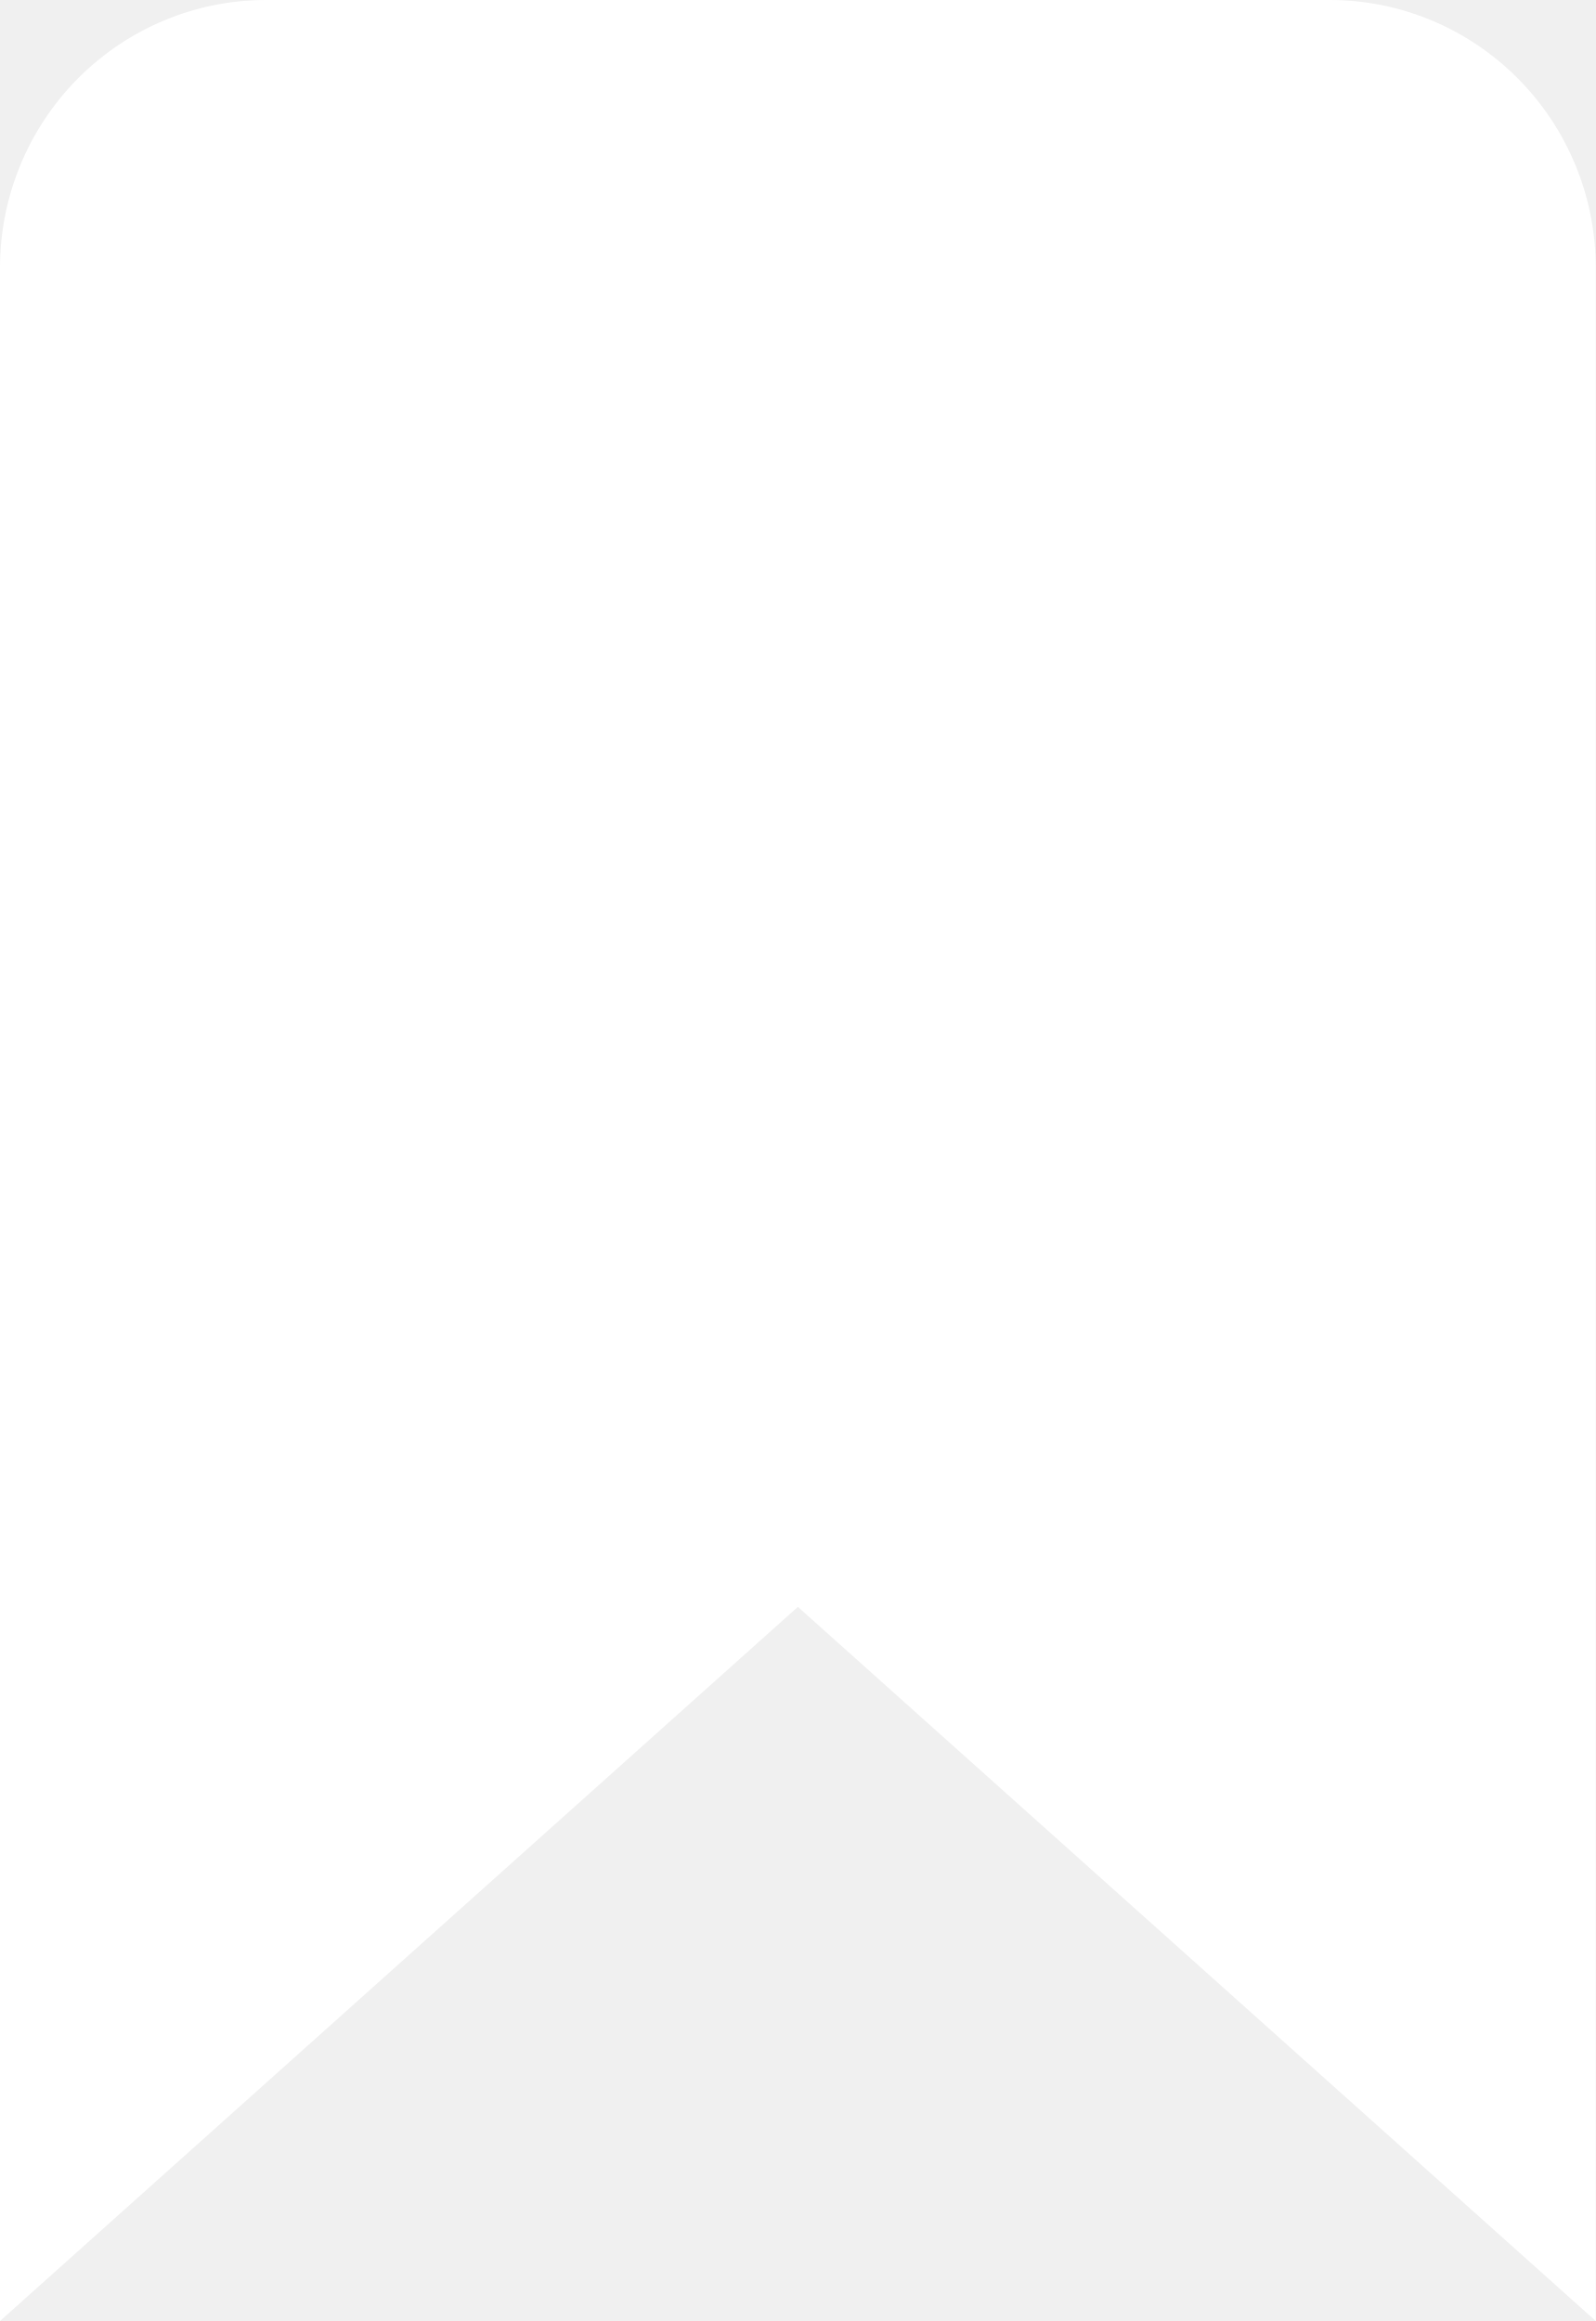
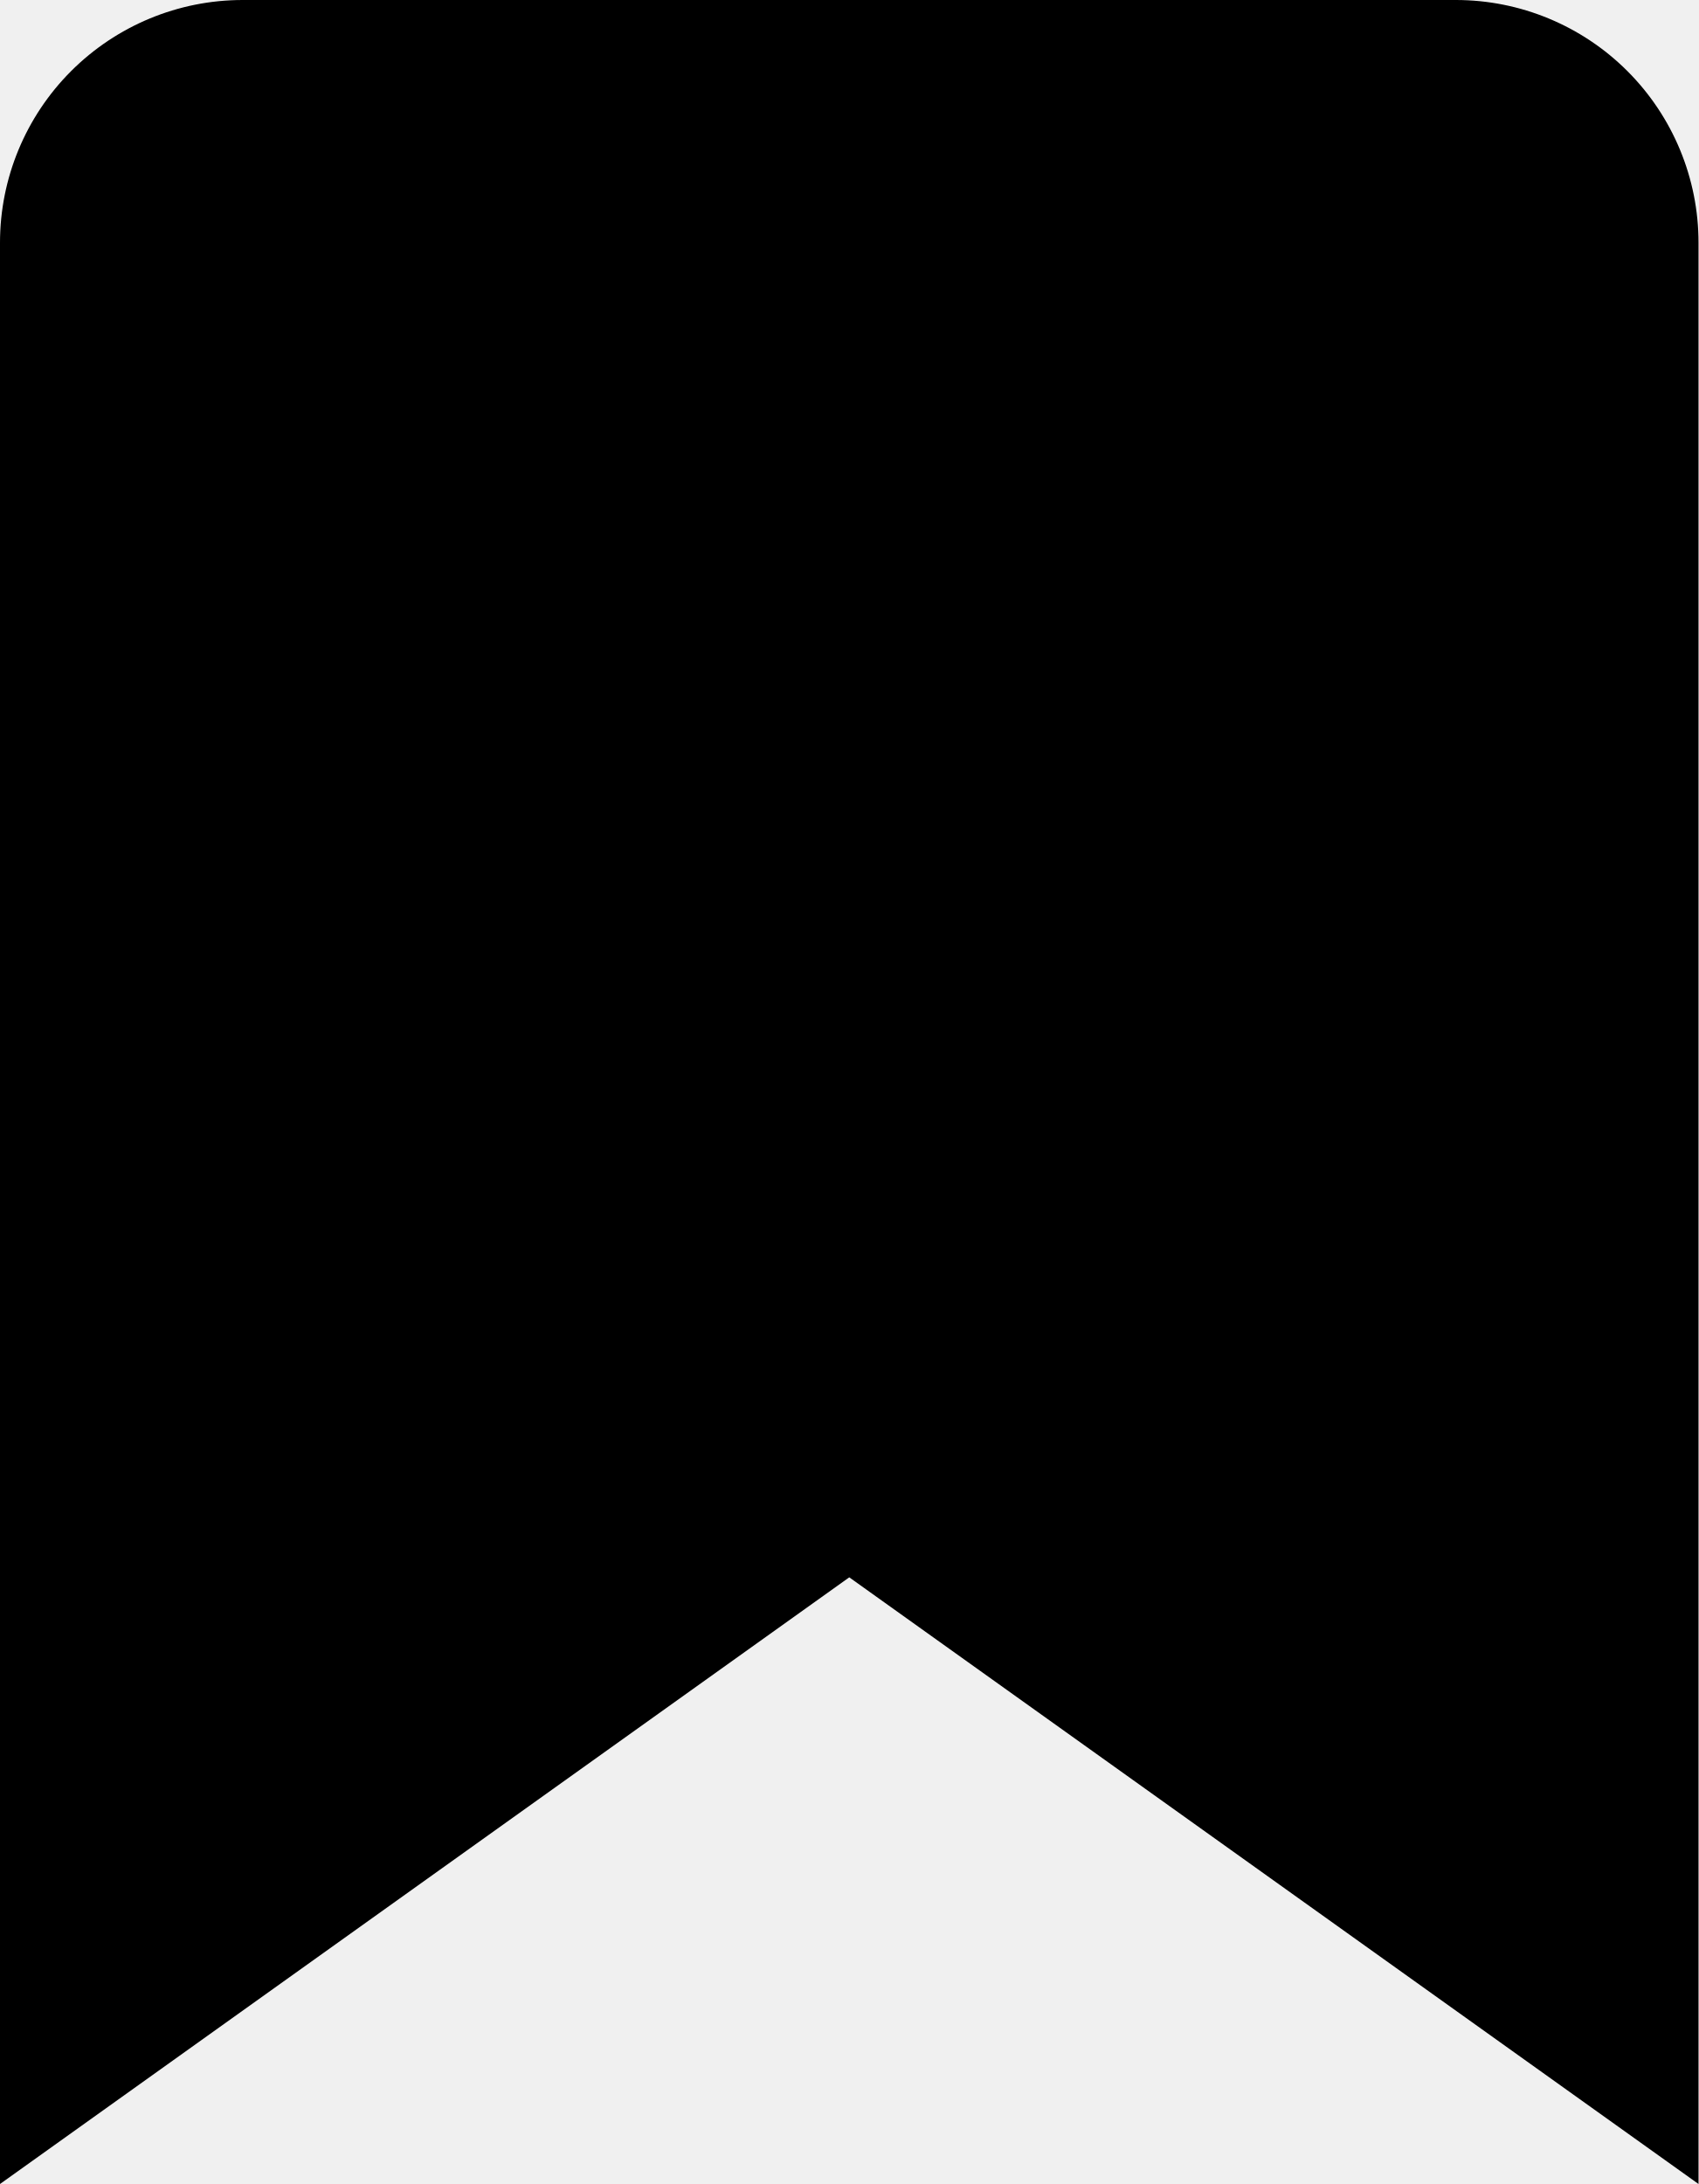
- <svg xmlns="http://www.w3.org/2000/svg" width="11" height="16" viewBox="0 0 11 16" fill="none">
-   <path d="M9.167 0H1.833C1.347 0 0.881 0.195 0.537 0.541C0.193 0.887 0 1.357 0 1.846V16L5.5 11.077L11 16V1.846C11 1.357 10.807 0.887 10.463 0.541C10.119 0.195 9.653 0 9.167 0Z" fill="white" />
+ <svg xmlns="http://www.w3.org/2000/svg" width="14" height="18" viewBox="0 0 14 18" fill="none">
+   <path d="M14 18L7 13L0 18V2C0 1.47 0.211 0.961 0.586 0.586C0.961 0.211 1.47 0 2 0H12C12.53 0 13.039 0.211 13.414 0.586C13.789 0.961 14 1.47 14 2V18Z" fill="currentColor" />
</svg>
